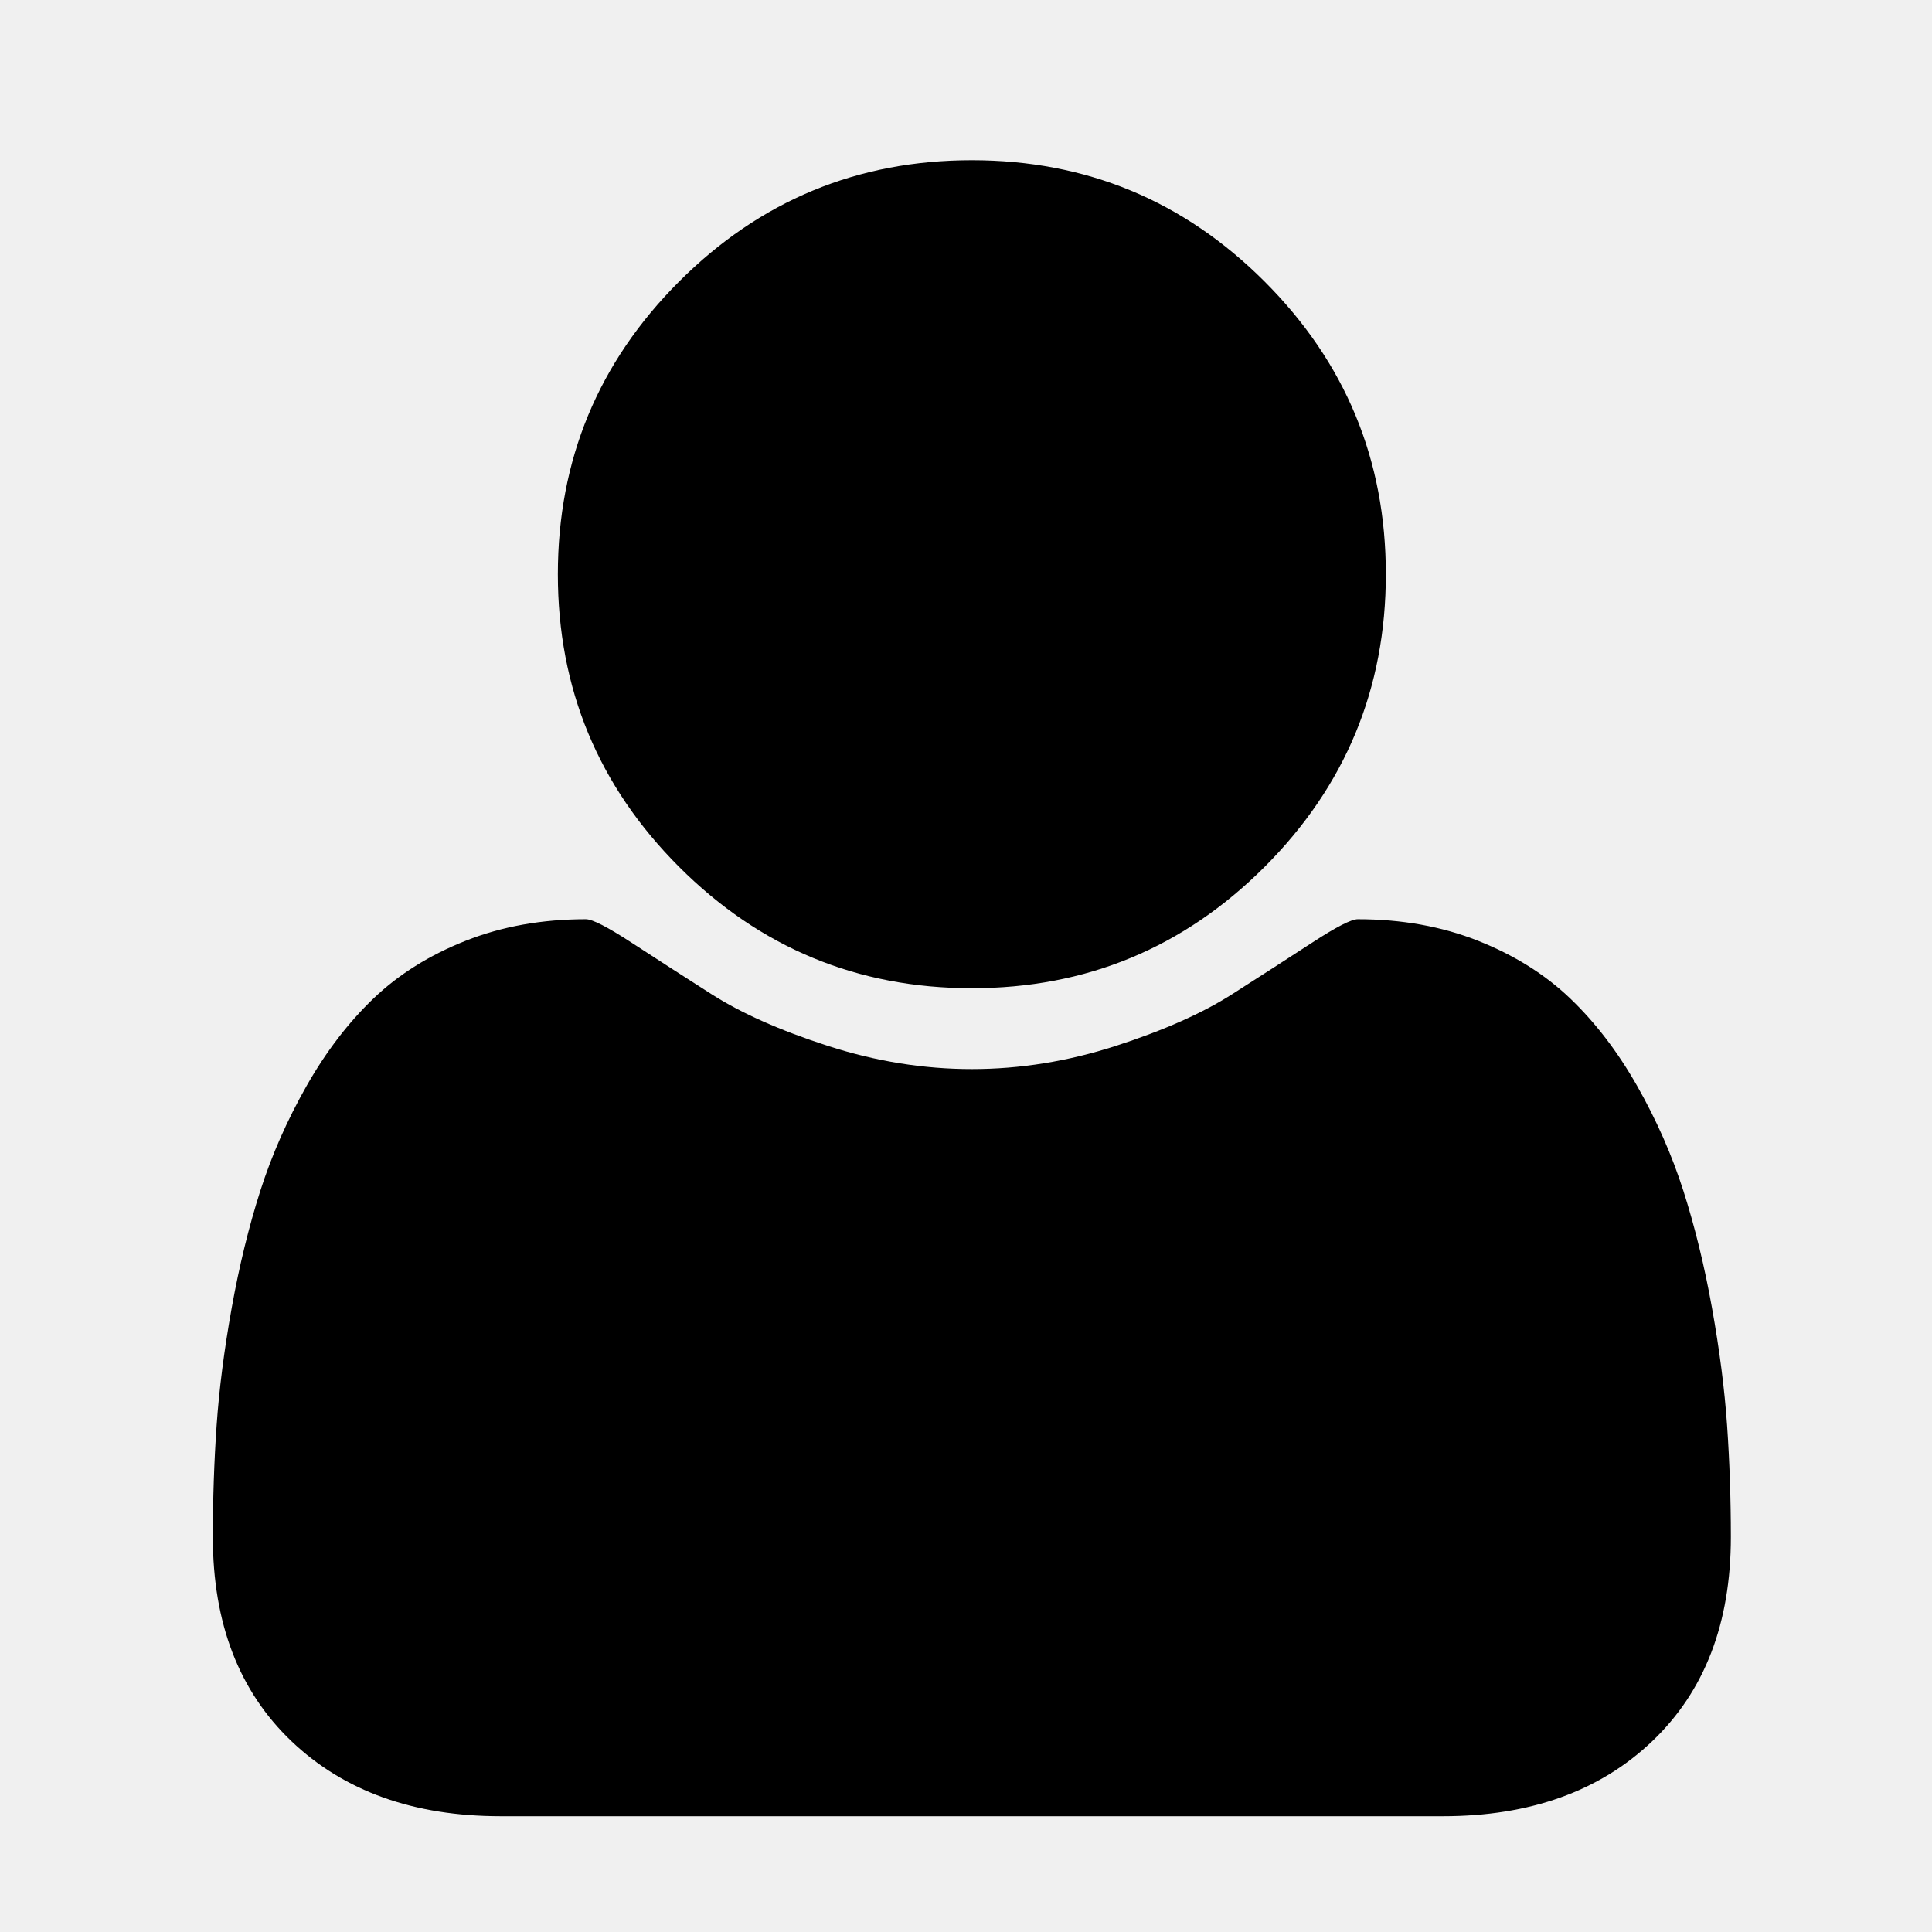
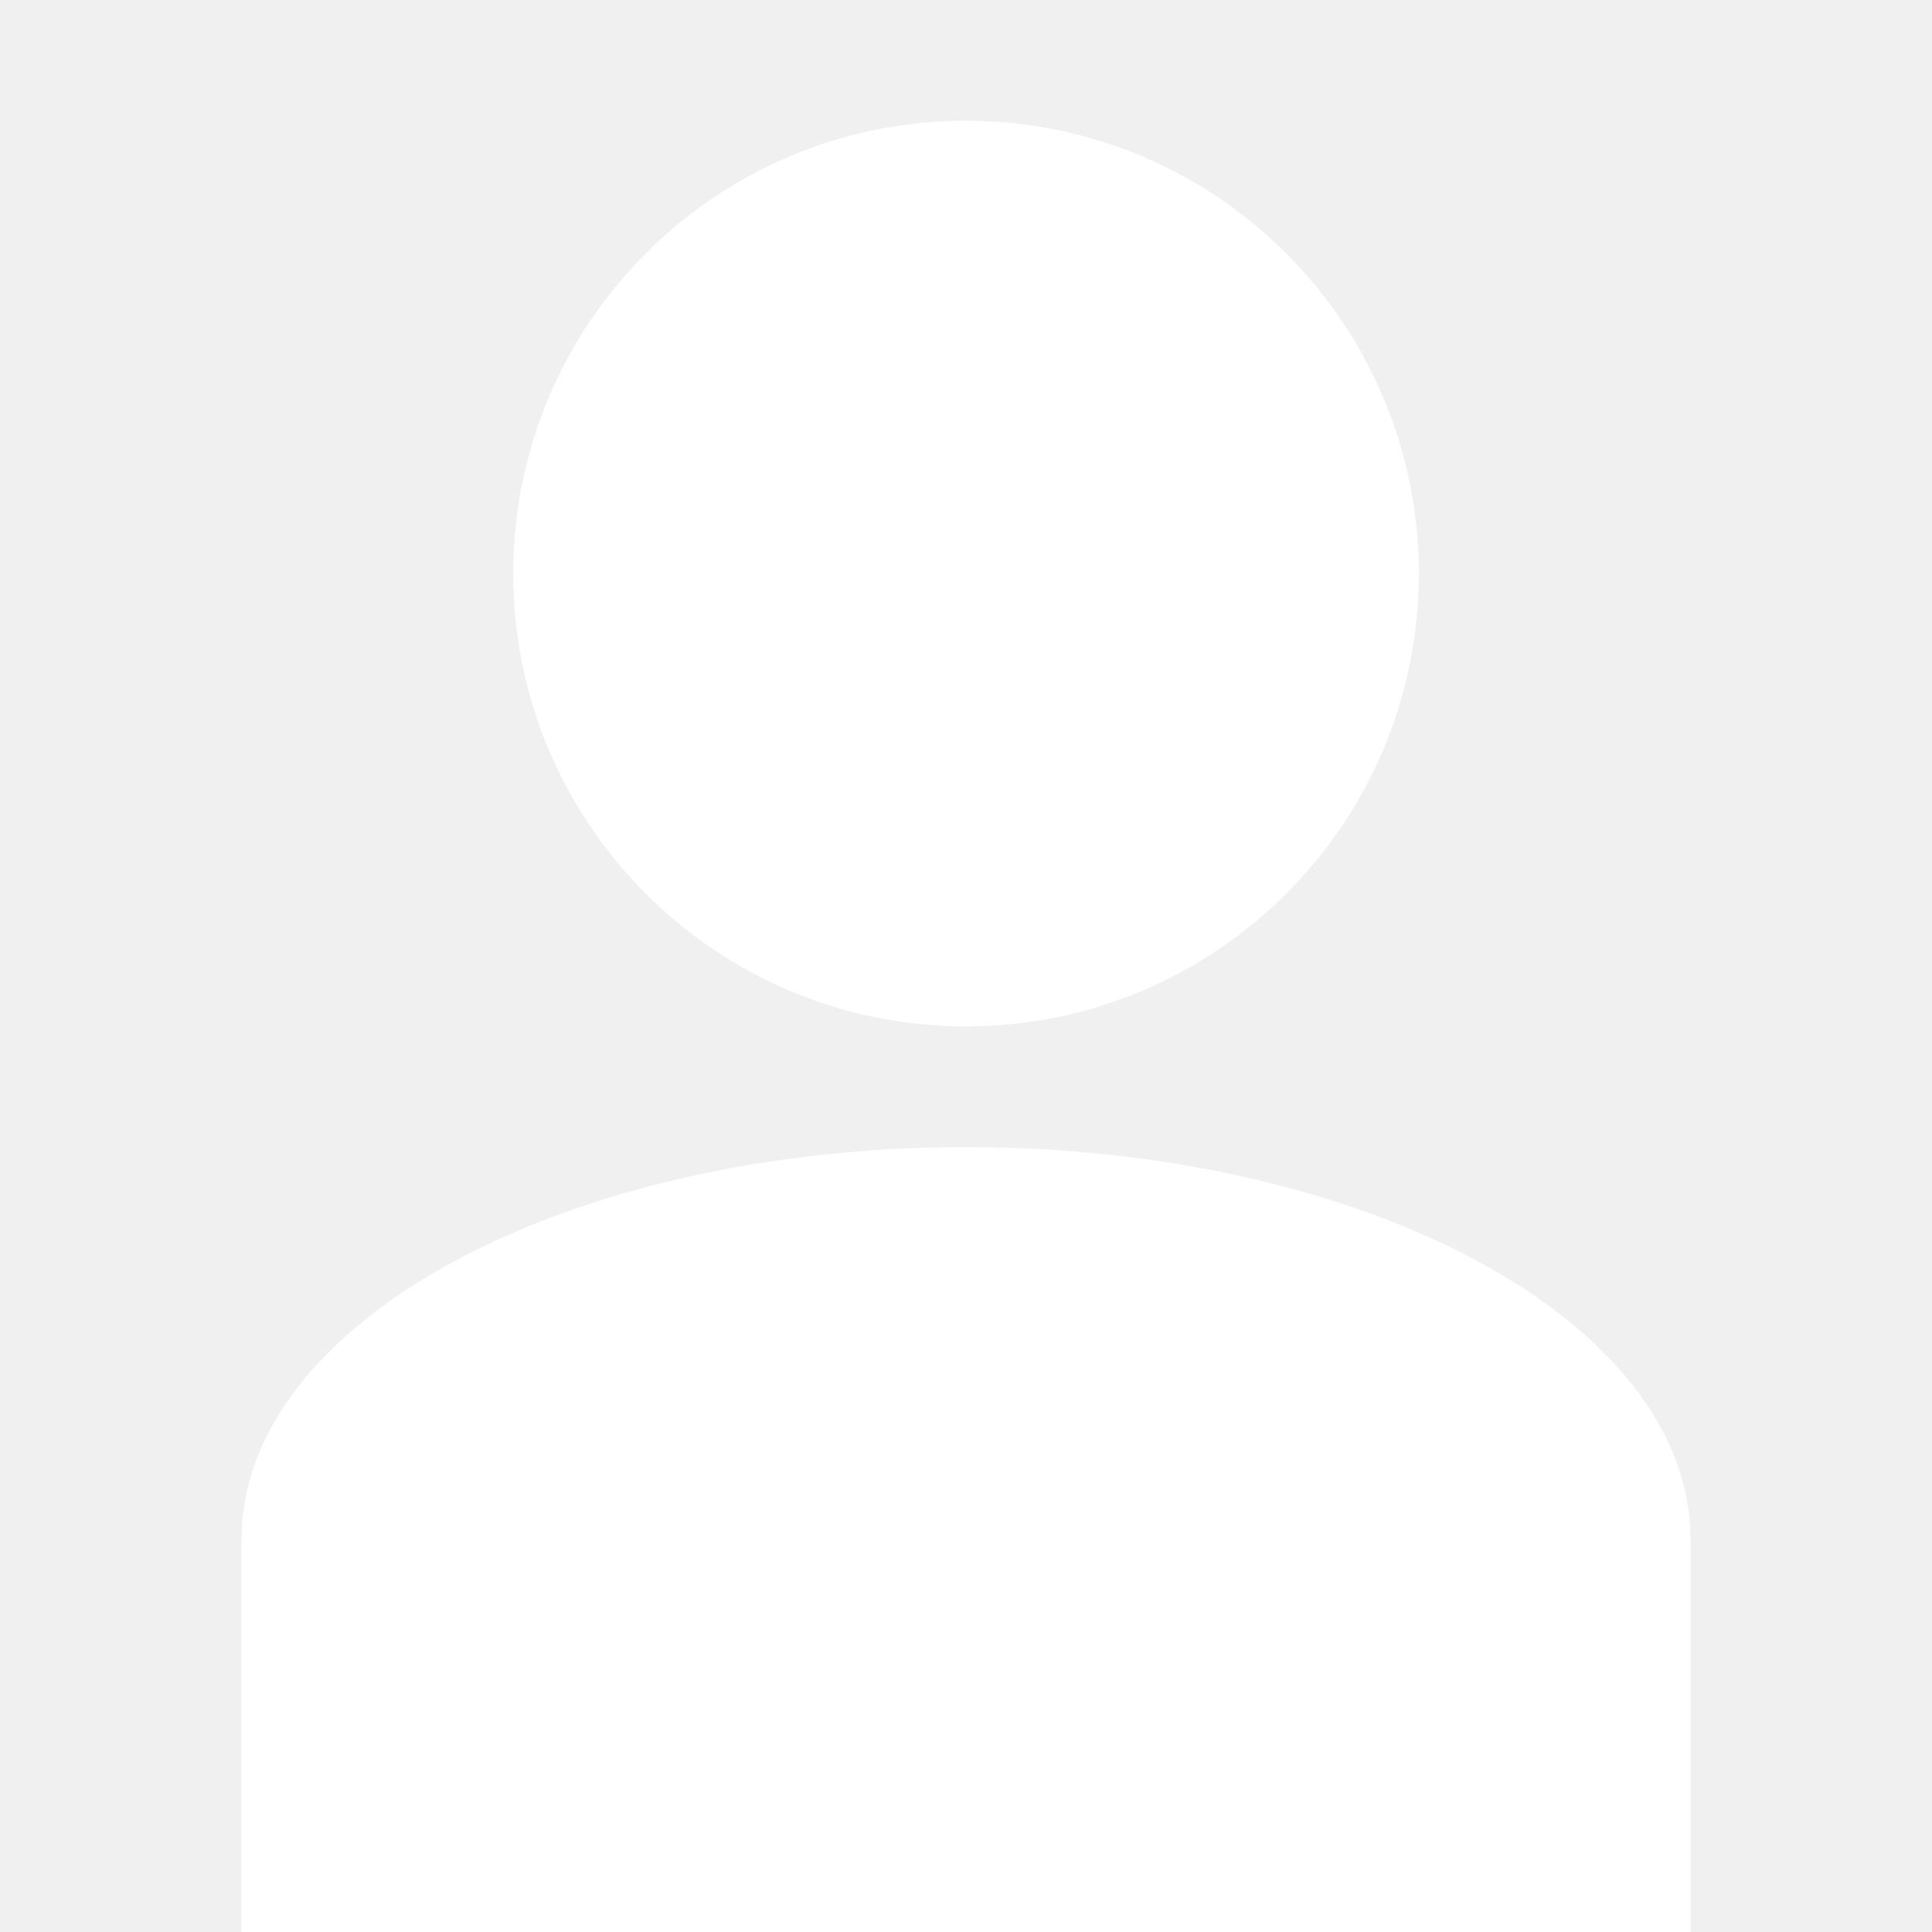
- <svg xmlns="http://www.w3.org/2000/svg" version="1.1" viewBox="0 -256 1792 1792">
-   <g transform="matrix(1,0,0,-1,197.4237,1300.61)">
-     <path d="M 1408,131 Q 1408,11 1335,-58.5 1262,-128 1141,-128 H 267 Q 146,-128 73,-58.5 0,11 0,131 0,184 3.5,234.5 7,285 17.5,343.5 28,402 44,452 q 16,50 43,97.5 27,47.5 62,81 35,33.5 85.5,53.5 50.5,20 111.5,20 9,0 42,-21.5 33,-21.5 74.5,-48 41.5,-26.5 108,-48 Q 637,565 704,565 q 67,0 133.5,21.5 66.5,21.5 108,48 41.5,26.5 74.5,48 33,21.5 42,21.5 61,0 111.5,-20 50.5,-20 85.5,-53.5 35,-33.5 62,-81 27,-47.5 43,-97.5 16,-50 26.5,-108.5 10.5,-58.5 14,-109 Q 1408,184 1408,131 z m -320,893 Q 1088,865 975.5,752.5 863,640 704,640 545,640 432.5,752.5 320,865 320,1024 320,1183 432.5,1295.5 545,1408 704,1408 863,1408 975.5,1295.5 1088,1183 1088,1024 z" />
+ <svg xmlns="http://www.w3.org/2000/svg" width="800px" height="800px" viewBox="0 0 32 32" version="1.1" id="svg2" fill="#ffffff" stroke="#ffffff">
+   <g id="SVGRepo_bgCarrier" stroke-width="0" />
+   <g id="SVGRepo_tracerCarrier" stroke-linecap="round" stroke-linejoin="round" />
+   <g id="SVGRepo_iconCarrier">
+     <circle r="7.5" cy="9.5" cx="16" id="path839" style="opacity:1;vector-effect:none;fill:#ffffff;fill-opacity:1;stroke:none;stroke-width:2;stroke-linecap:butt;stroke-linejoin:bevel;stroke-miterlimit:4;stroke-dasharray:none;stroke-dashoffset:3.2;stroke-opacity:1" />
+     <path id="rect841" d="M16 19c6.648 0 12 2.899 12 6.5V32H4v-6.5C4 21.899 9.352 19 16 19z" style="opacity:1;vector-effect:none;fill:#ffffff;fill-opacity:1;stroke:none;stroke-width:2;stroke-linecap:butt;stroke-linejoin:bevel;stroke-miterlimit:4;stroke-dasharray:none;stroke-dashoffset:3.2;stroke-opacity:1" />
  </g>
</svg>
